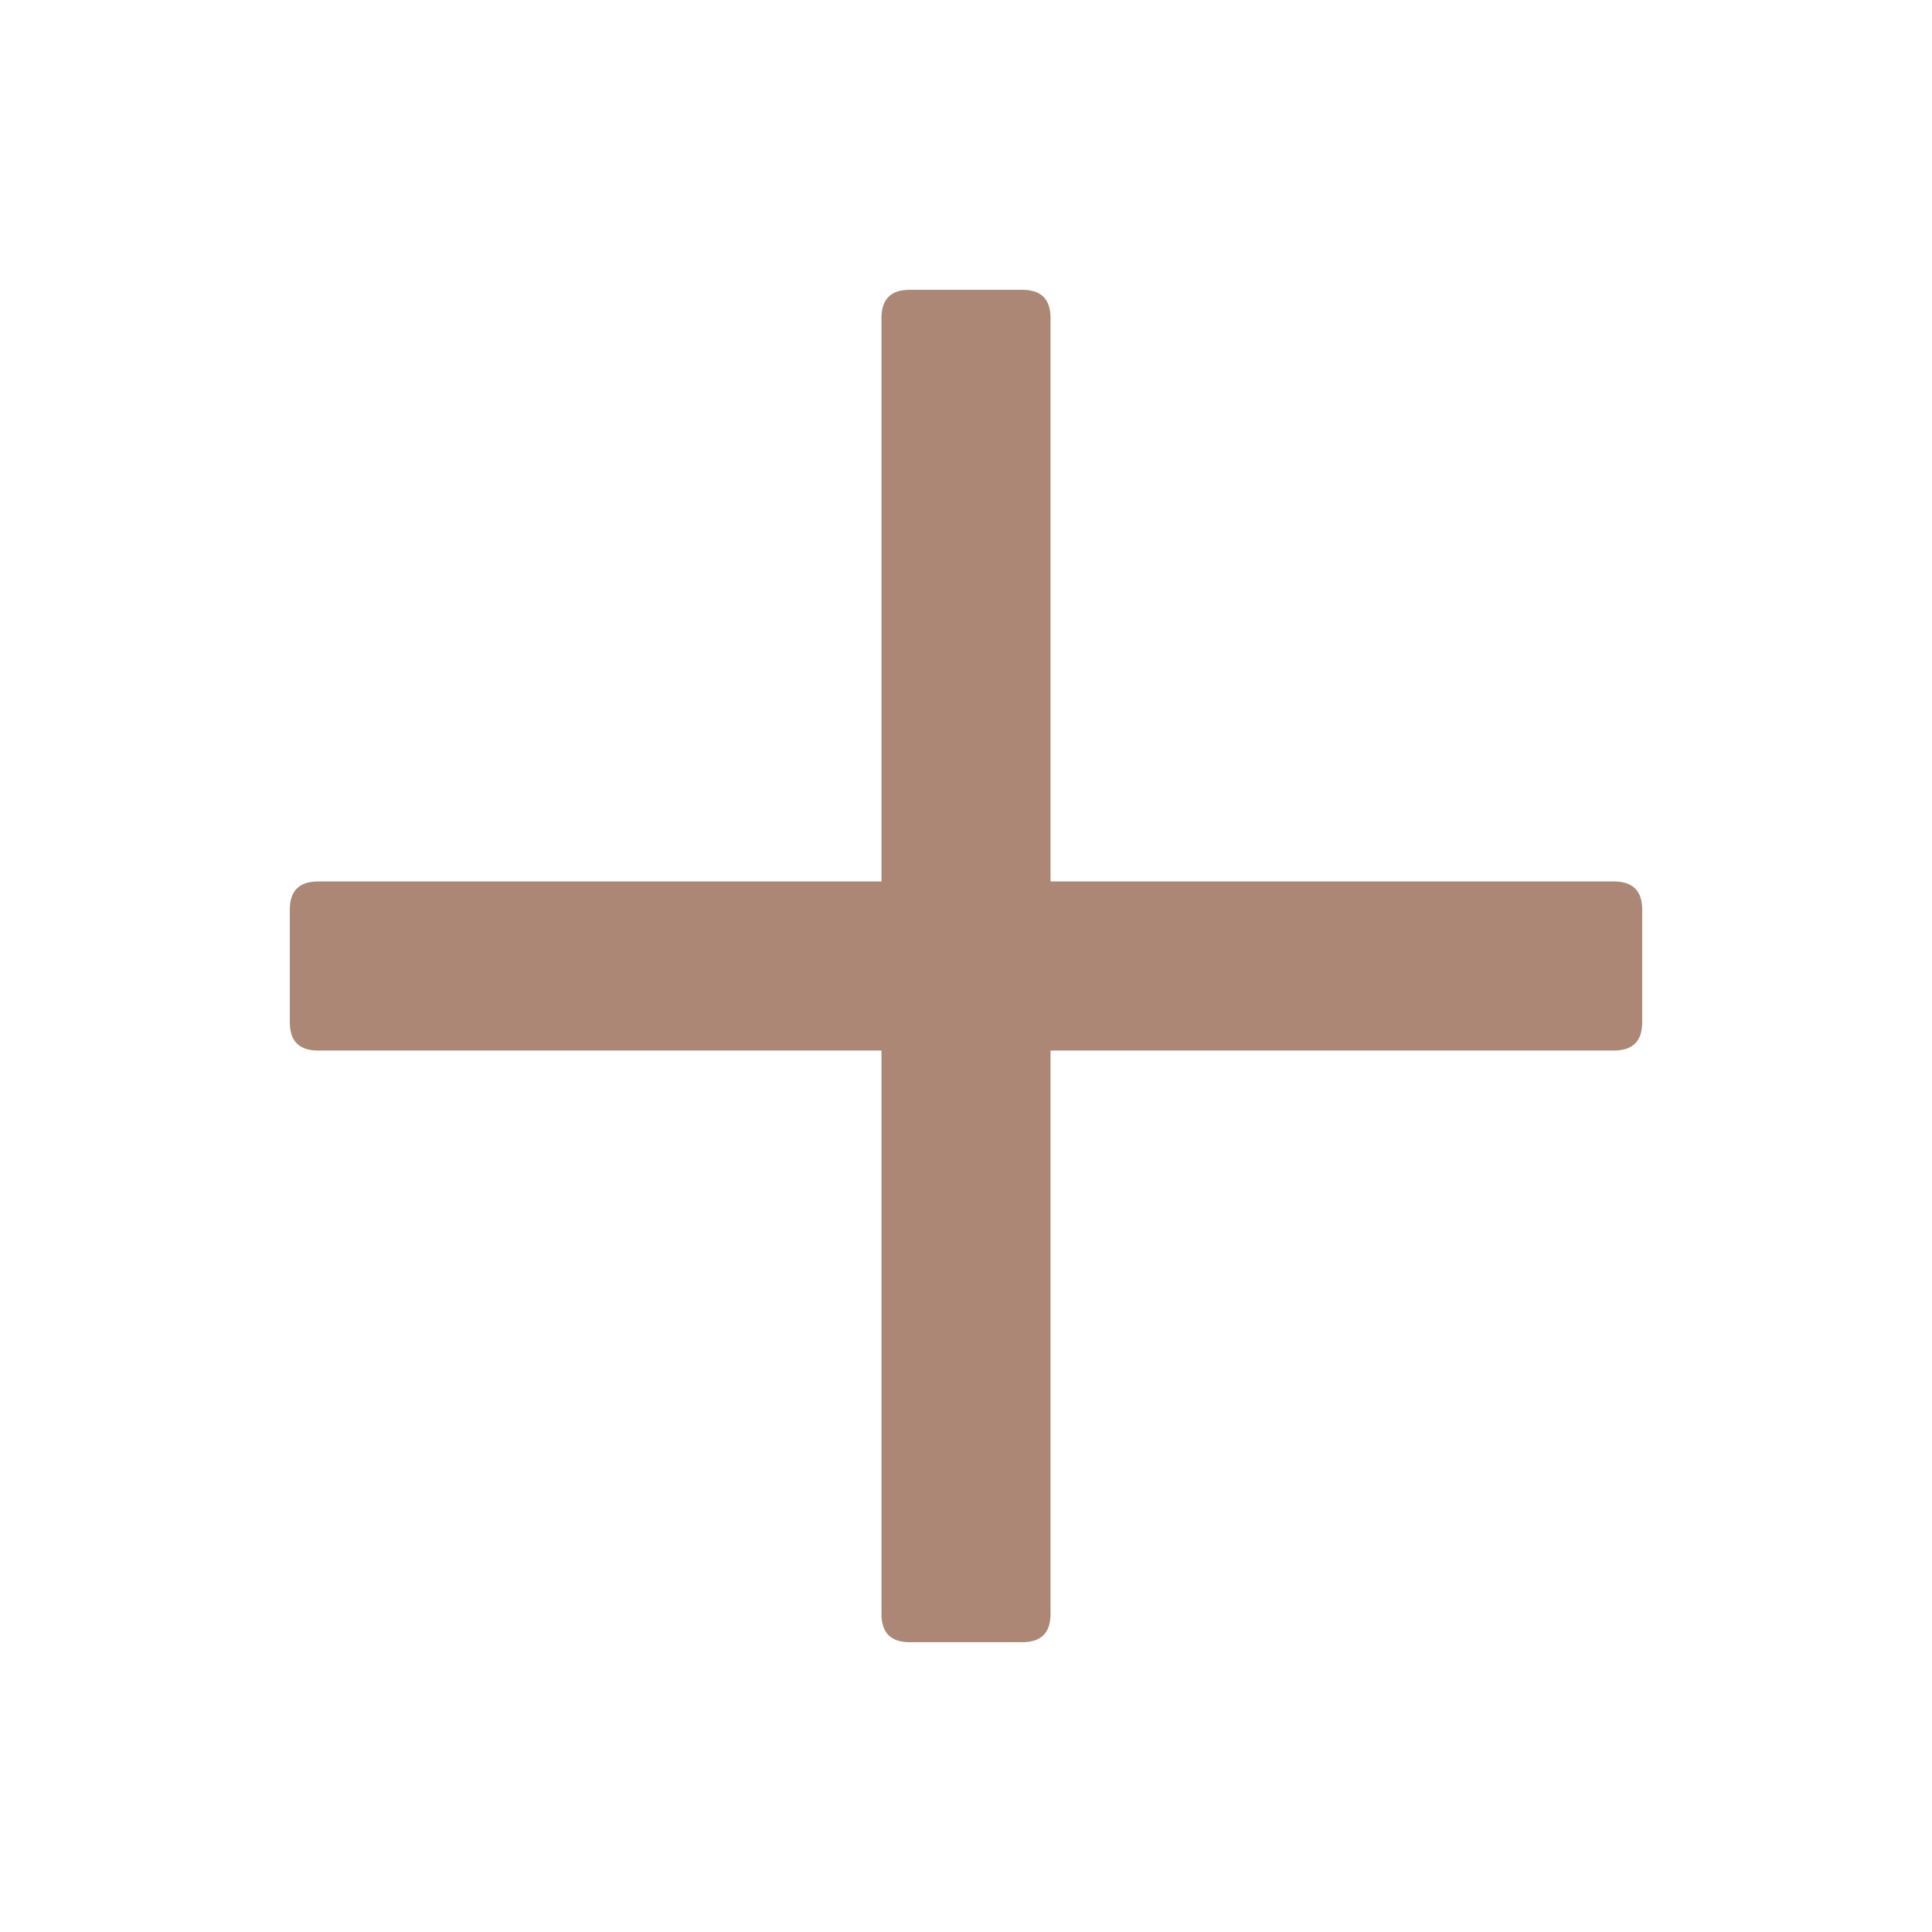
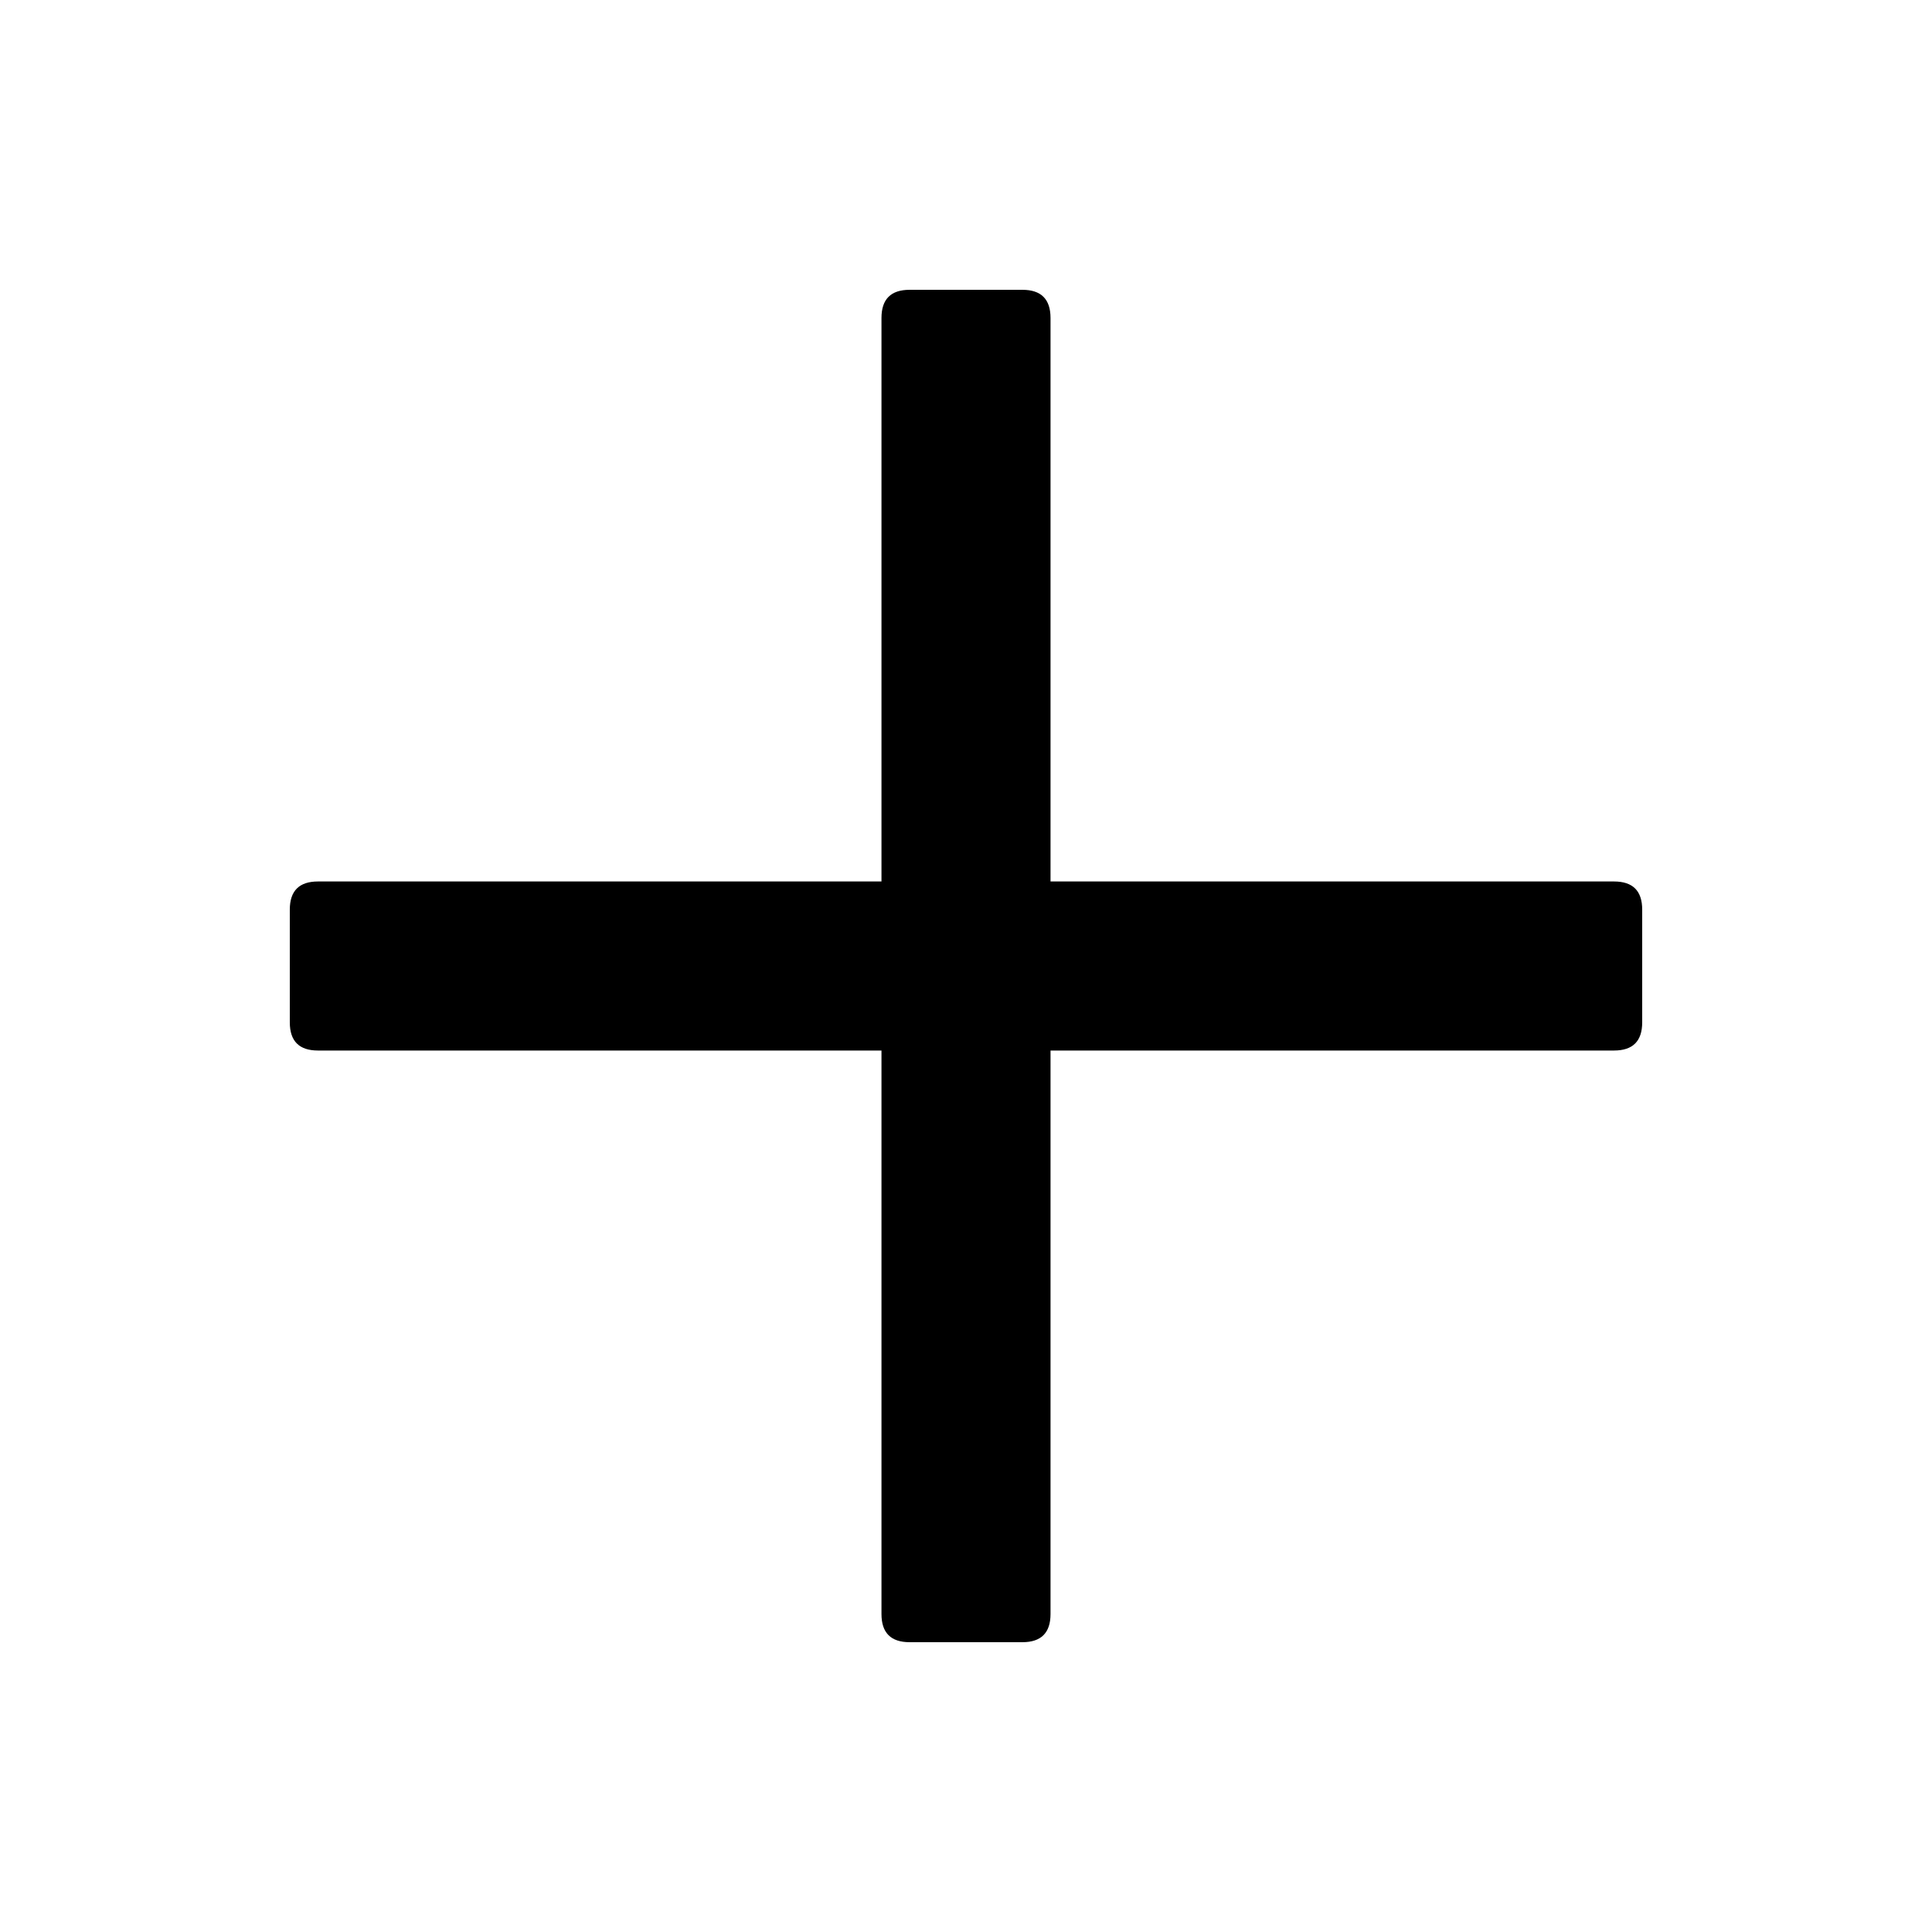
<svg xmlns="http://www.w3.org/2000/svg" width="20" height="20" viewBox="0 0 20 20" fill="none">
-   <path d="M16.708 9.125C16.903 9.125 17 9.222 17 9.417V10.583C17 10.778 16.903 10.875 16.708 10.875H10.875V16.708C10.875 16.903 10.778 17 10.583 17H9.417C9.222 17 9.125 16.903 9.125 16.708V10.875H3.292C3.097 10.875 3 10.778 3 10.583V9.417C3 9.222 3.097 9.125 3.292 9.125H9.125V3.292C9.125 3.097 9.222 3 9.417 3H10.583C10.778 3 10.875 3.097 10.875 3.292V9.125H16.708Z" fill="#AD8775" />
+   <path d="M16.708 9.125C16.903 9.125 17 9.222 17 9.417V10.583C17 10.778 16.903 10.875 16.708 10.875H10.875V16.708C10.875 16.903 10.778 17 10.583 17H9.417C9.222 17 9.125 16.903 9.125 16.708V10.875H3.292C3.097 10.875 3 10.778 3 10.583V9.417C3 9.222 3.097 9.125 3.292 9.125H9.125V3.292C9.125 3.097 9.222 3 9.417 3H10.583C10.778 3 10.875 3.097 10.875 3.292V9.125H16.708Z" fill="currentColor" />
</svg>
